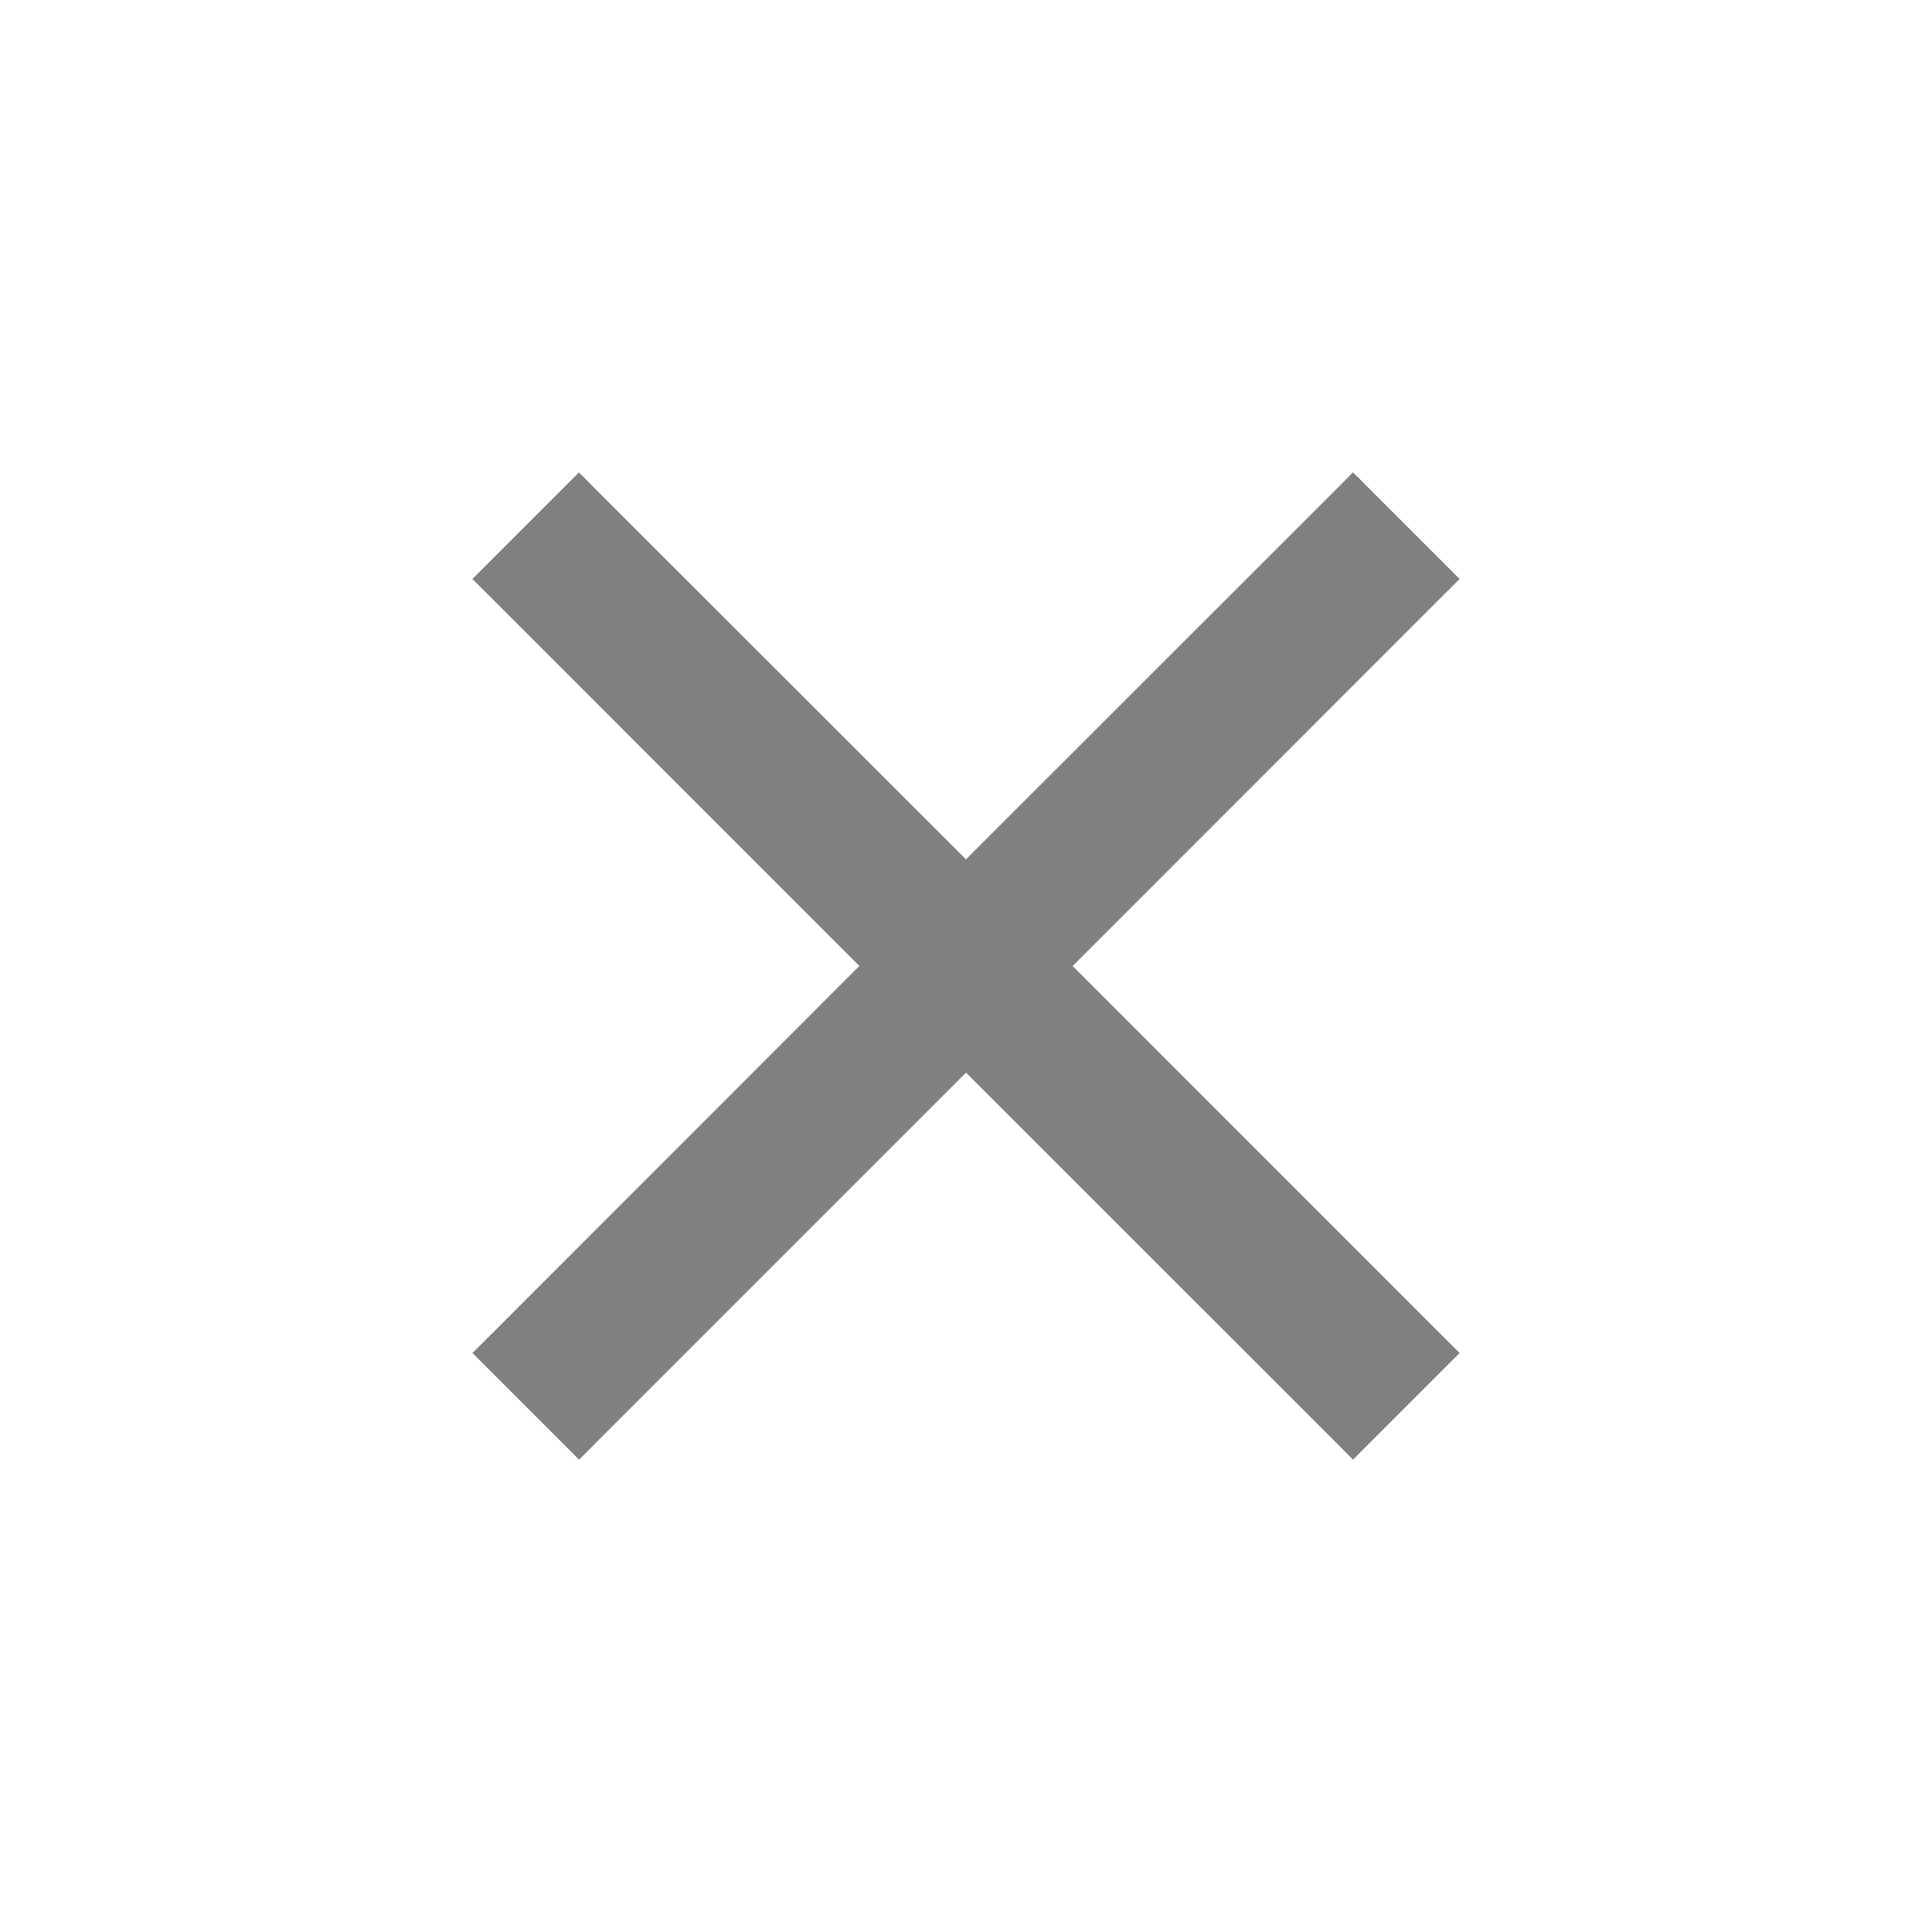
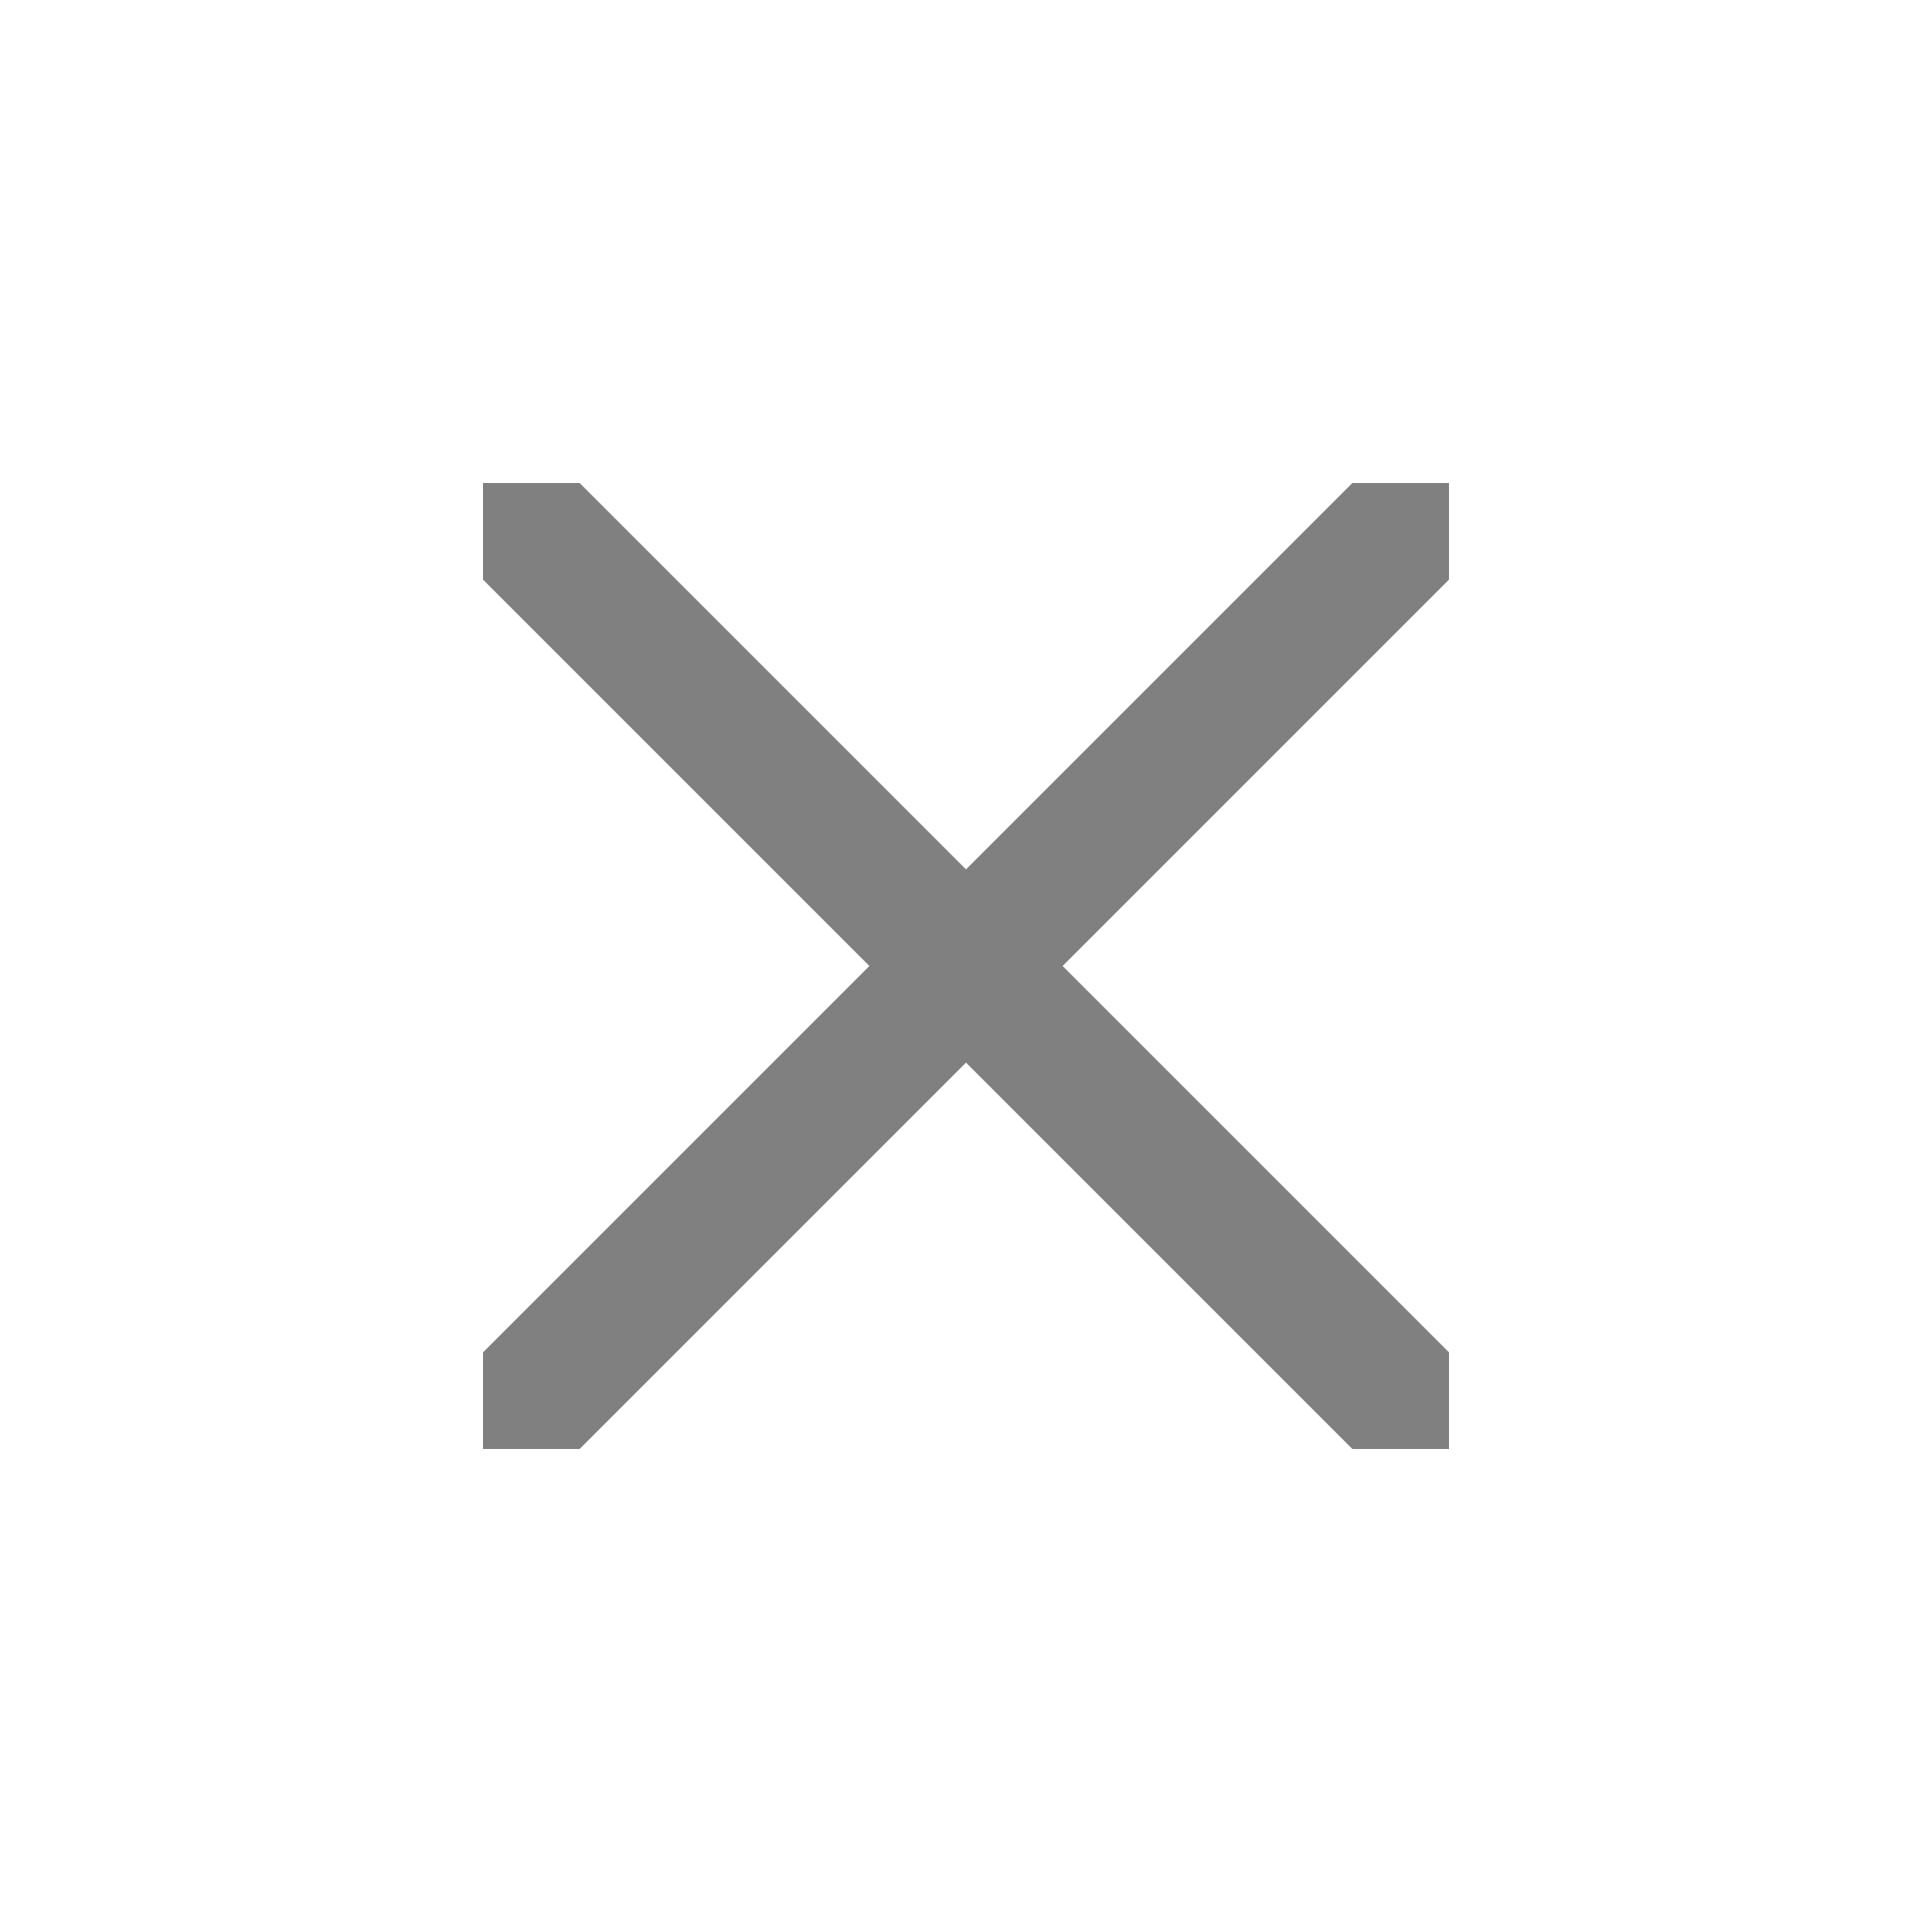
- <svg xmlns="http://www.w3.org/2000/svg" viewBox="0 0 16 16">
-   <path d="M4.795 3.912l-.883.883.147.146L7.117 8 4.06 11.059l-.147.146.883.883.146-.147L8 8.883l3.059 3.058.146.147.883-.883-.147-.146L8.883 8l3.058-3.059.147-.146-.883-.883-.146.147L8 7.117 4.941 4.06z" fill="gray" fill-rule="evenodd" font-family="sans-serif" font-weight="400" overflow="visible" style="font-feature-settings:normal;font-variant-alternates:normal;font-variant-caps:normal;font-variant-ligatures:normal;font-variant-numeric:normal;font-variant-position:normal;isolation:auto;mix-blend-mode:normal;shape-padding:0;text-decoration-color:#000;text-decoration-line:none;text-decoration-style:solid;text-indent:0;text-orientation:mixed;text-transform:none" white-space="normal" />
+ <svg xmlns="http://www.w3.org/2000/svg" width="16" height="16" viewBox="0 0 16 16" fill="gray">
+   <path d="M0 0L0 0.8L3.2 4L0 7.2L0 8L0.8 8L4 4.8L7.2 8L8 8L8 7.2L4.8 4L8 0.8L8 0L7.2 0L4 3.2L0.8 0Z" transform="translate(4 4)" />
</svg>
